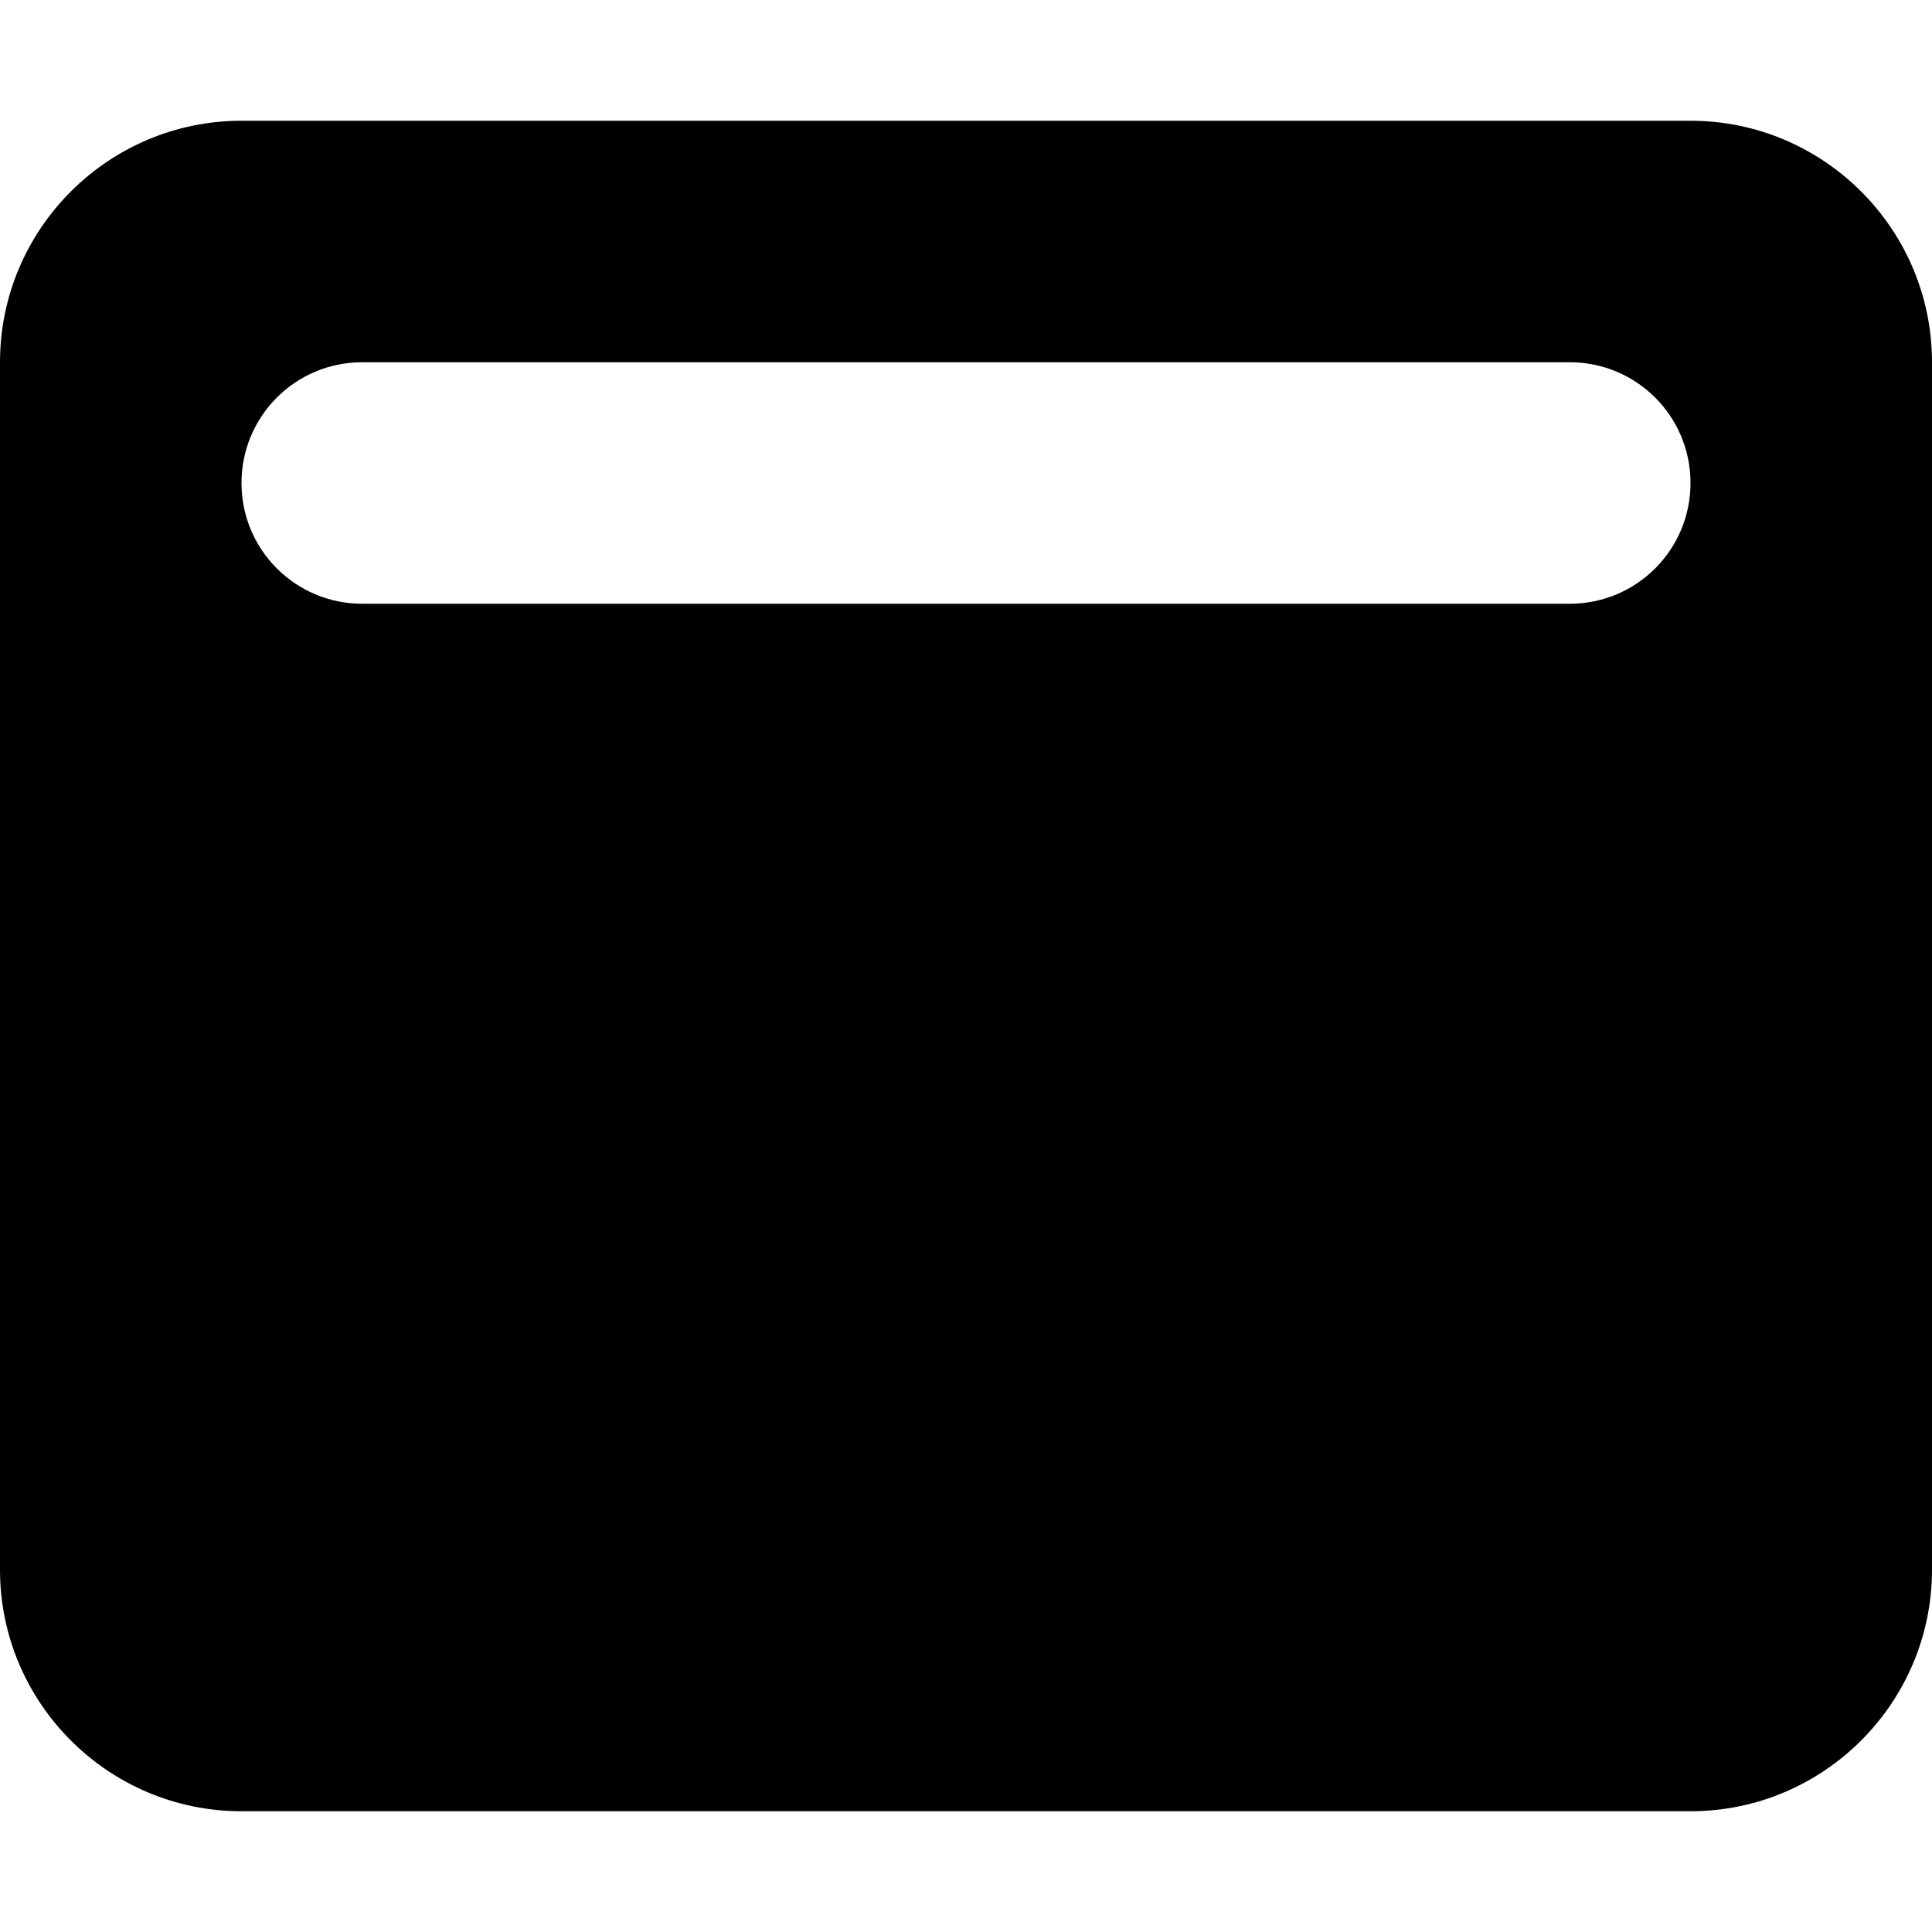
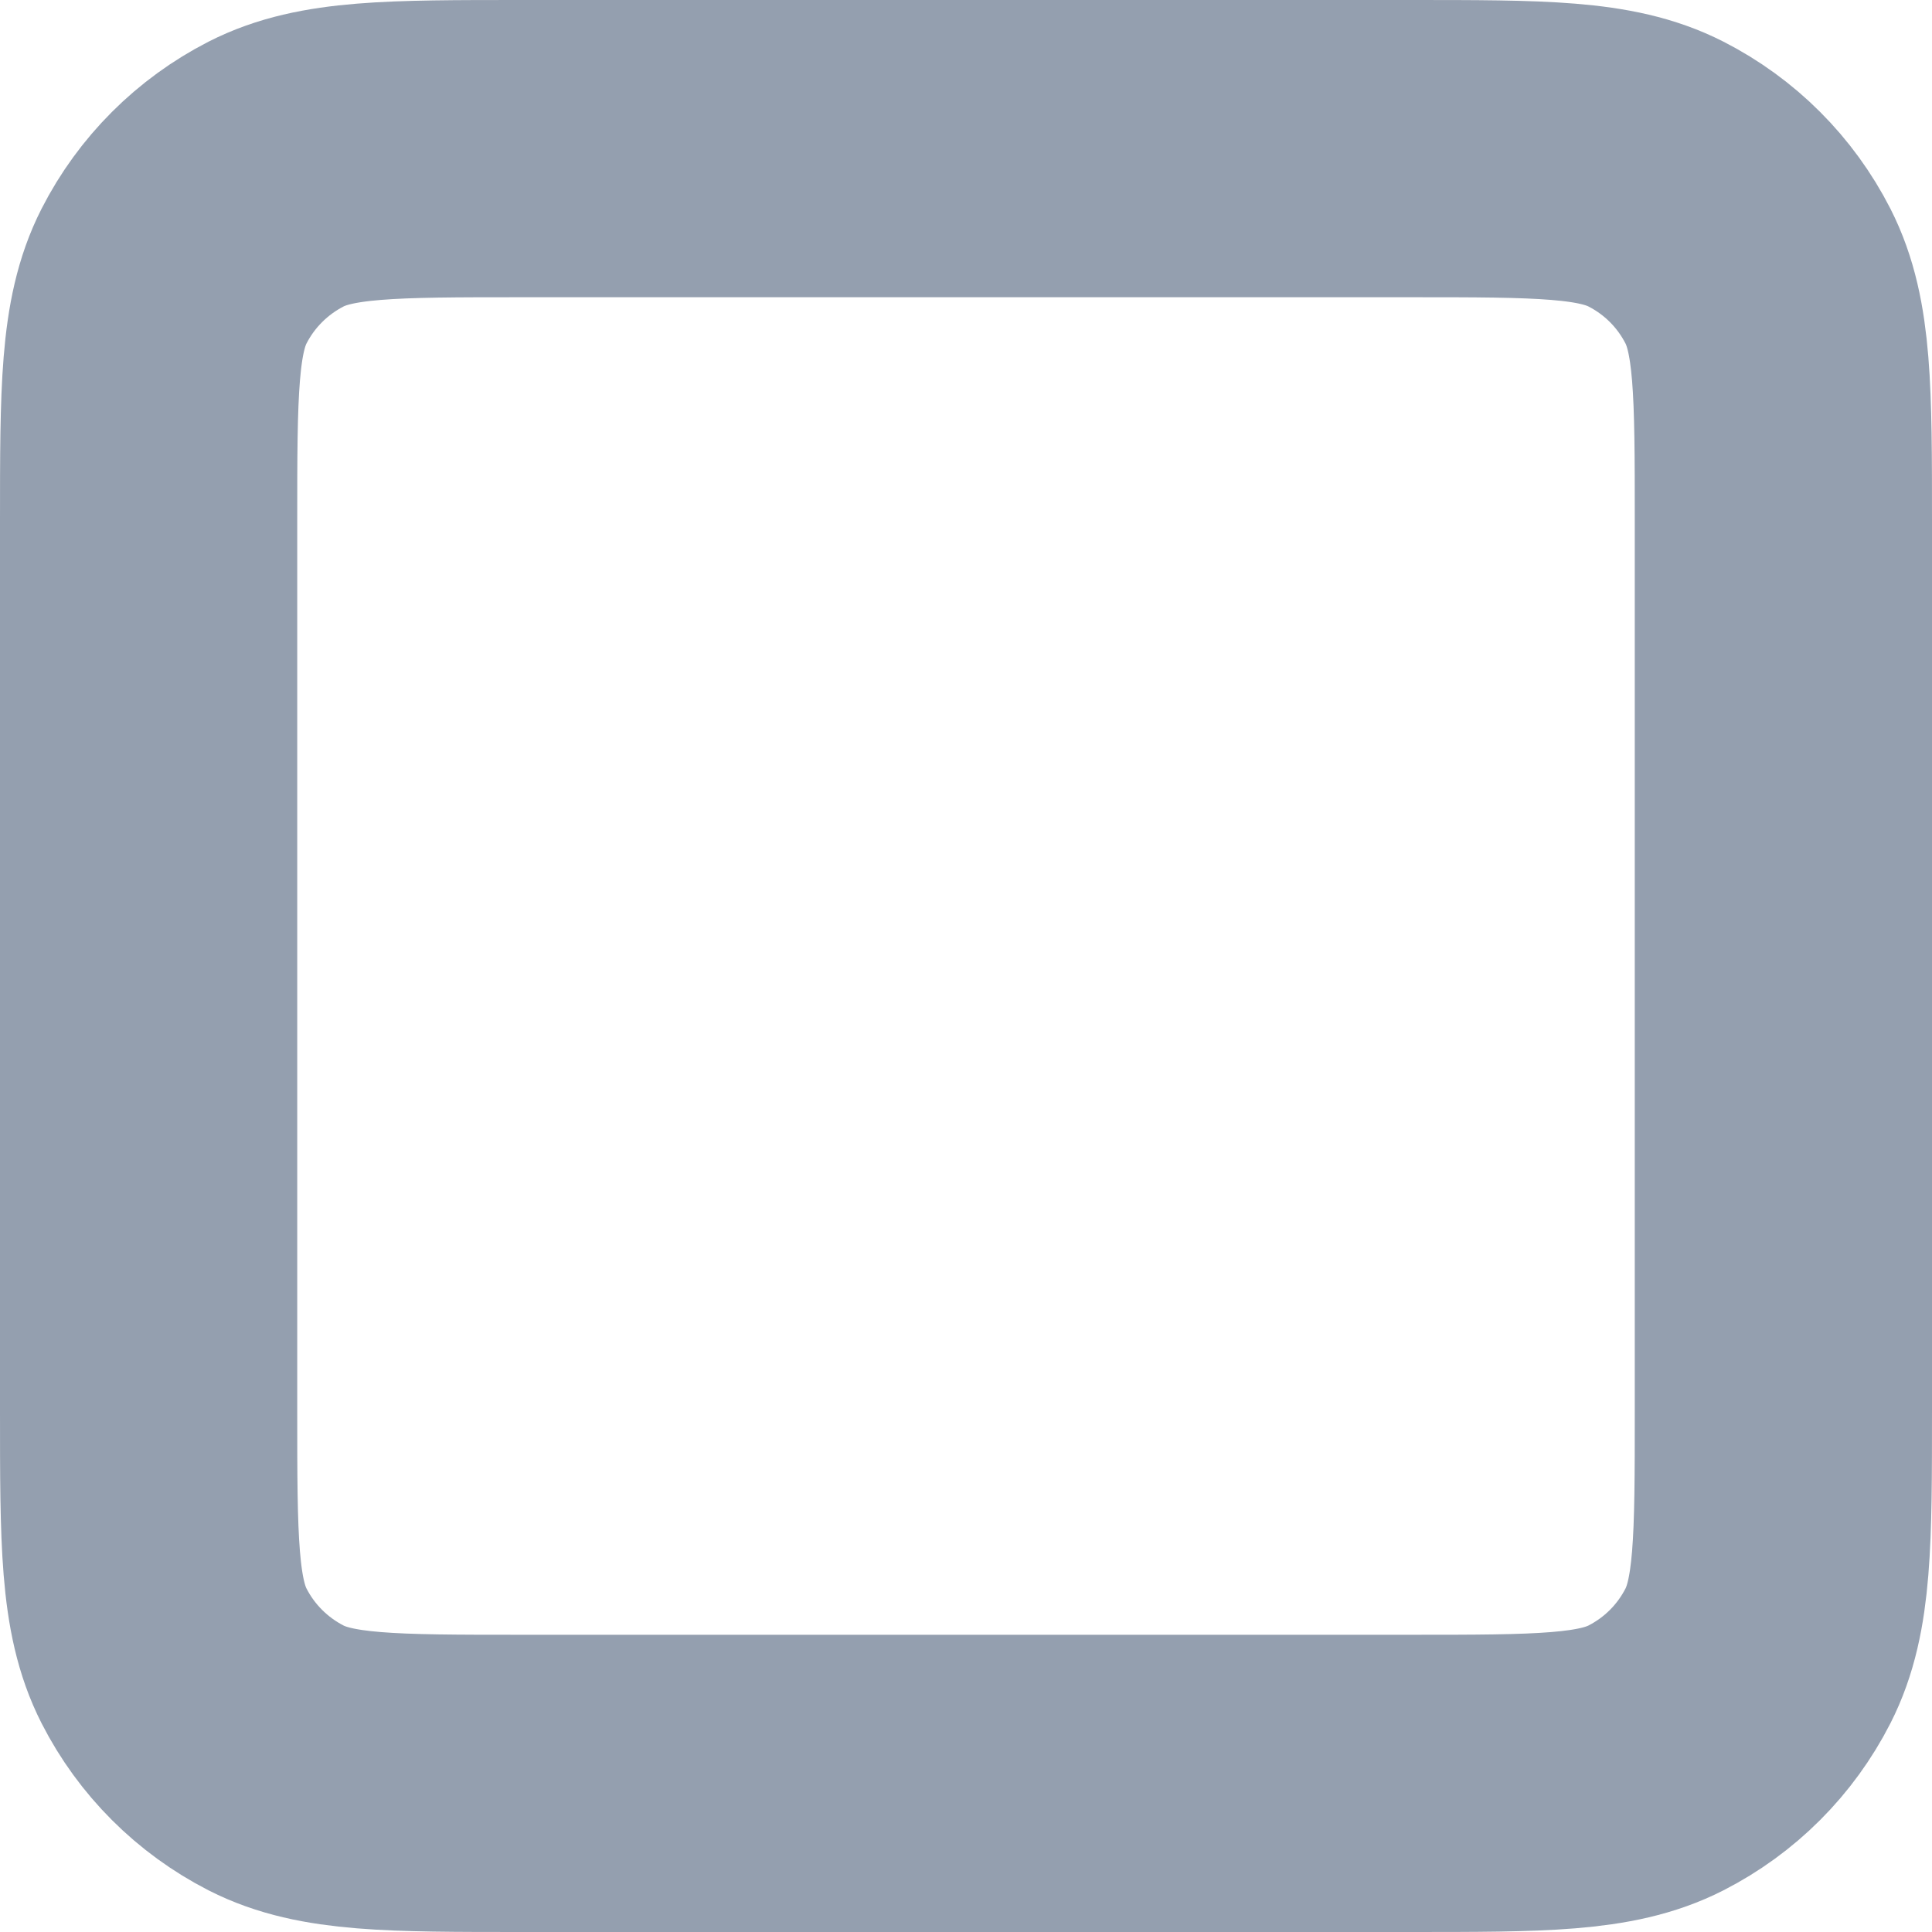
- <svg xmlns="http://www.w3.org/2000/svg" viewBox="0 0 512 512">
-   <path d="M64 32C28.7 32 0 60.7 0 96L0 416c0 35.3 28.7 64 64 64l384 0c35.3 0 64-28.7 64-64l0-320c0-35.3-28.7-64-64-64L64 32zM96 96l320 0c17.7 0 32 14.3 32 32s-14.3 32-32 32L96 160c-17.7 0-32-14.3-32-32s14.3-32 32-32z" />
+ <svg xmlns="http://www.w3.org/2000/svg" width="13" height="13" viewBox="0 0 13 13" fill="none">
+   <path d="M12 9.486L12 3.514C12 2.634 12 2.194 11.829 1.858C11.678 1.562 11.438 1.322 11.142 1.171C10.806 1 10.367 1 9.488 1L3.512 1C2.633 1 2.194 1 1.858 1.171C1.563 1.322 1.322 1.562 1.171 1.858C1 2.194 1 2.634 1 3.514L1 9.486C1 10.366 1 10.806 1.171 11.142C1.322 11.438 1.563 11.678 1.858 11.829C2.194 12 2.634 12 3.514 12L9.486 12C10.366 12 10.806 12 11.142 11.829C11.438 11.678 11.678 11.438 11.829 11.142C12 10.806 12 10.366 12 9.486Z" stroke="#949FAF" stroke-width="2" stroke-linecap="round" stroke-linejoin="round" />
</svg>
